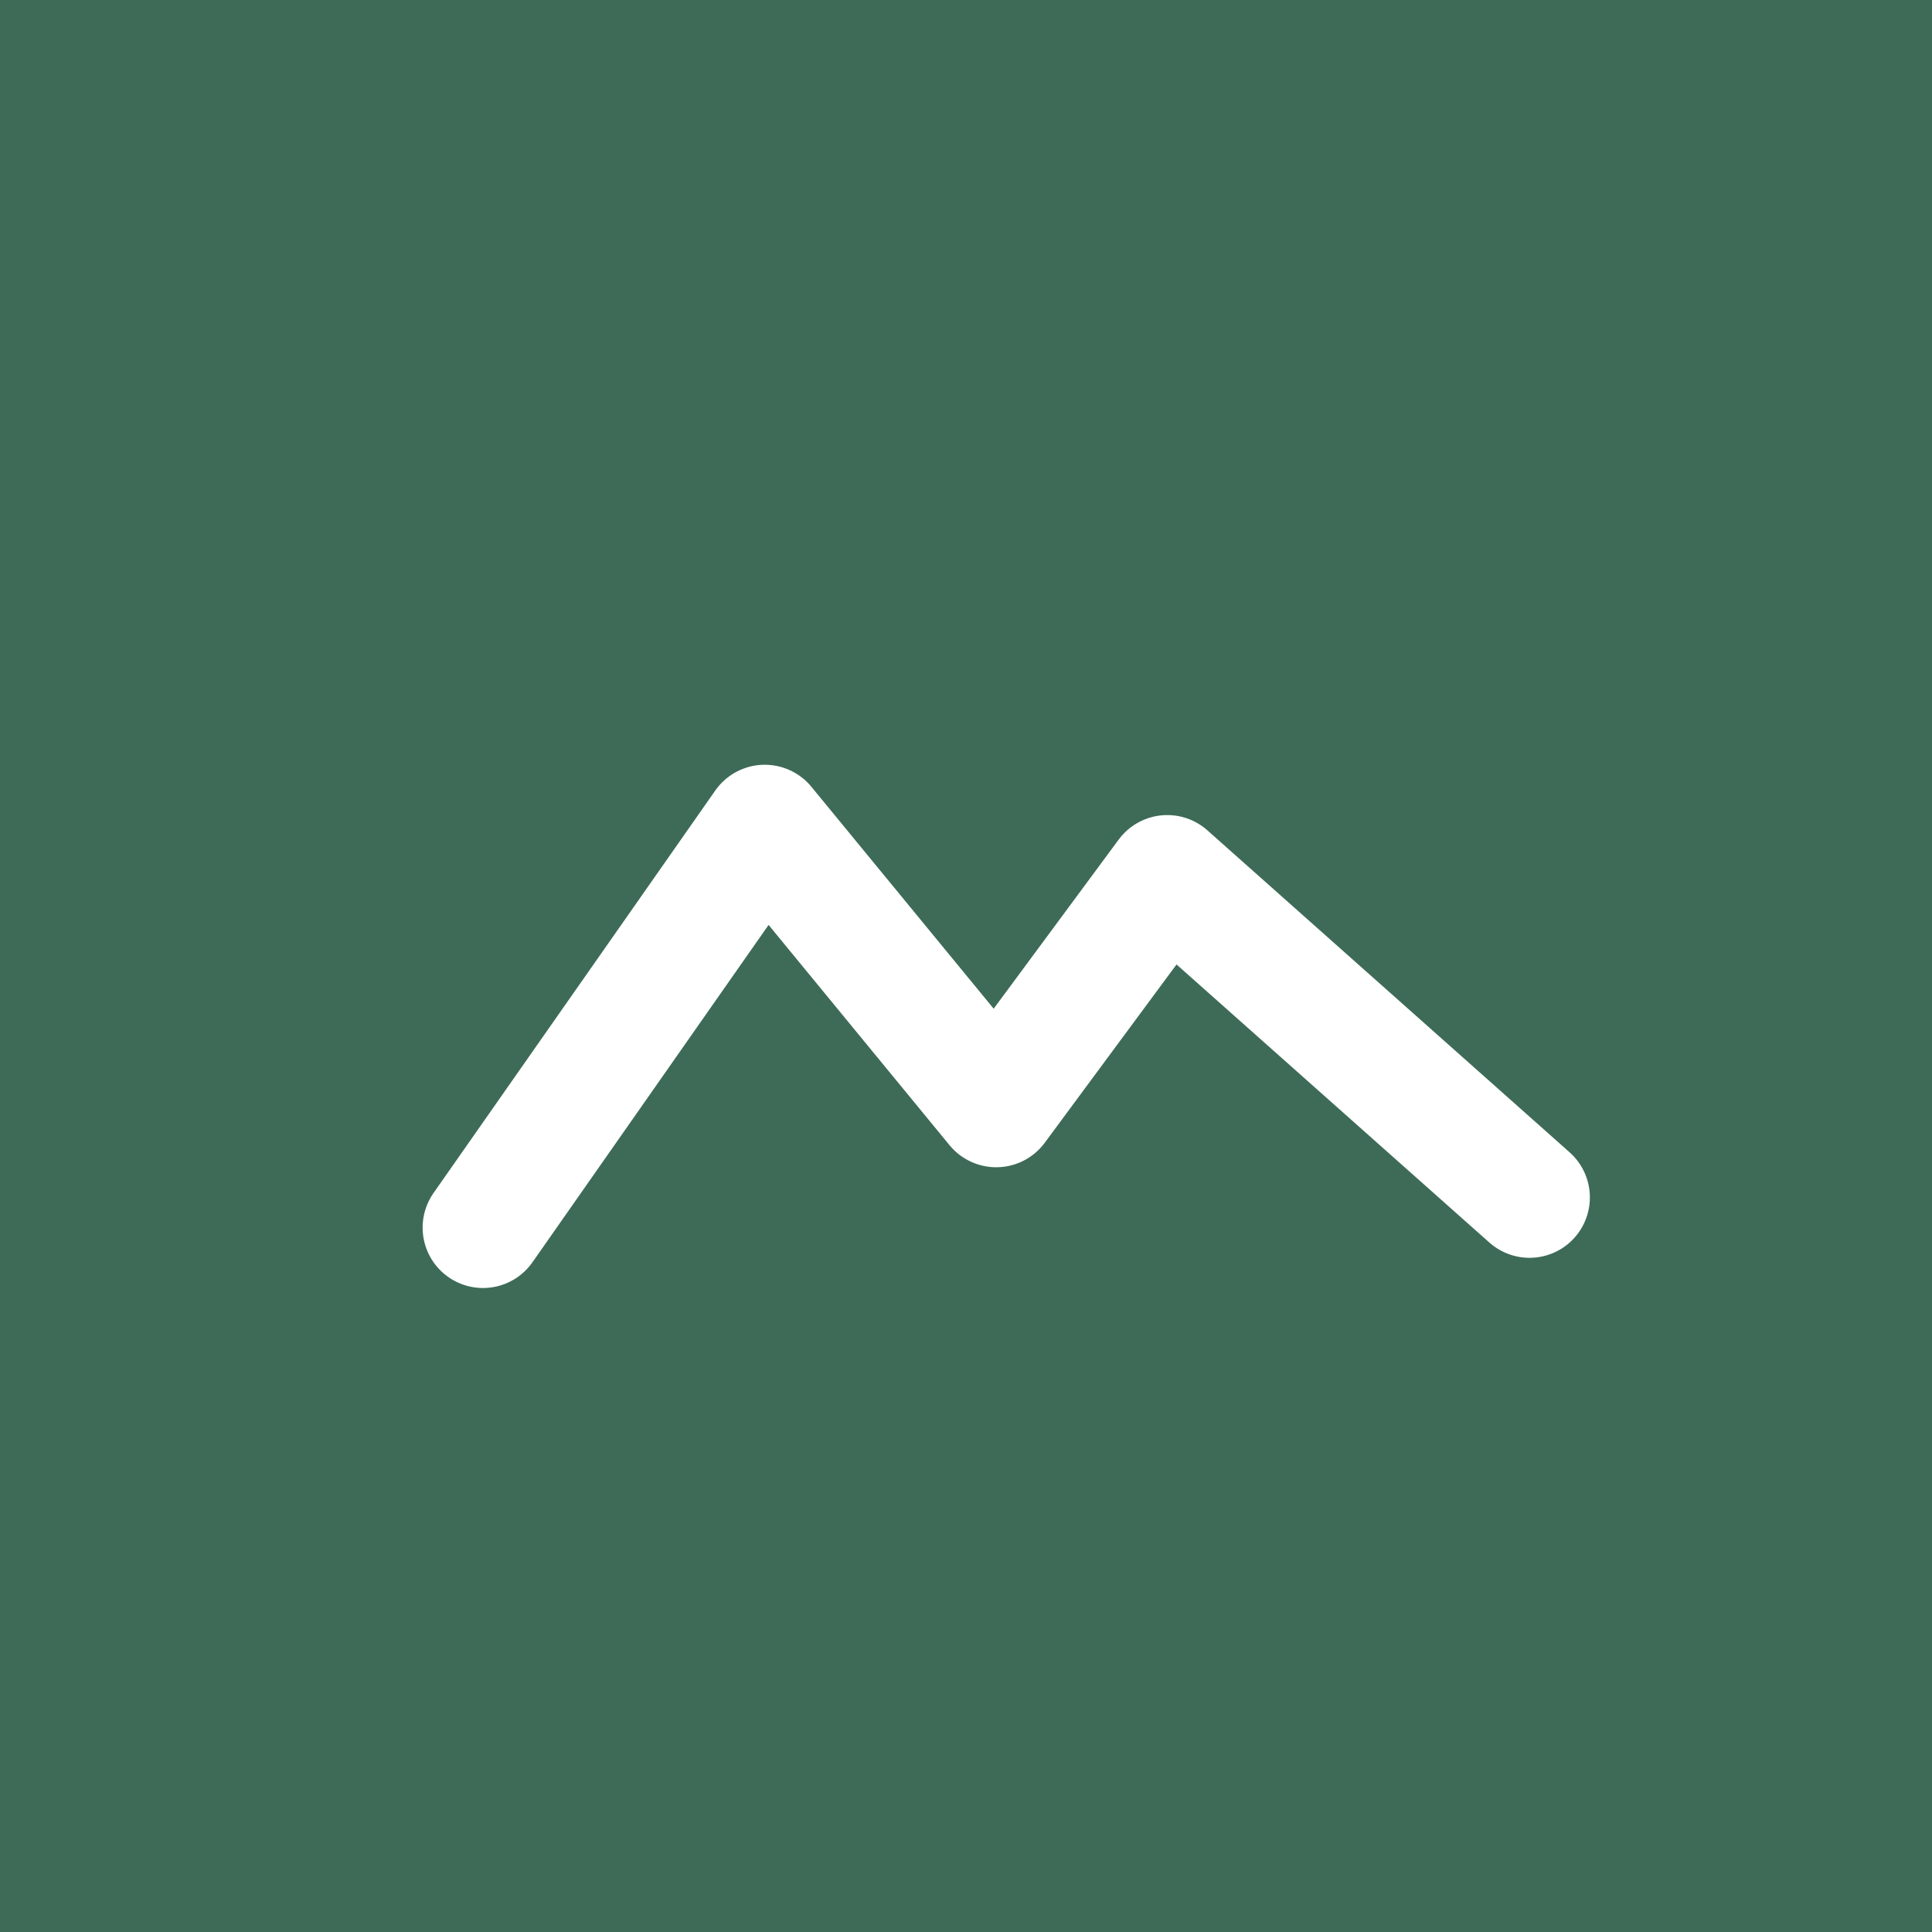
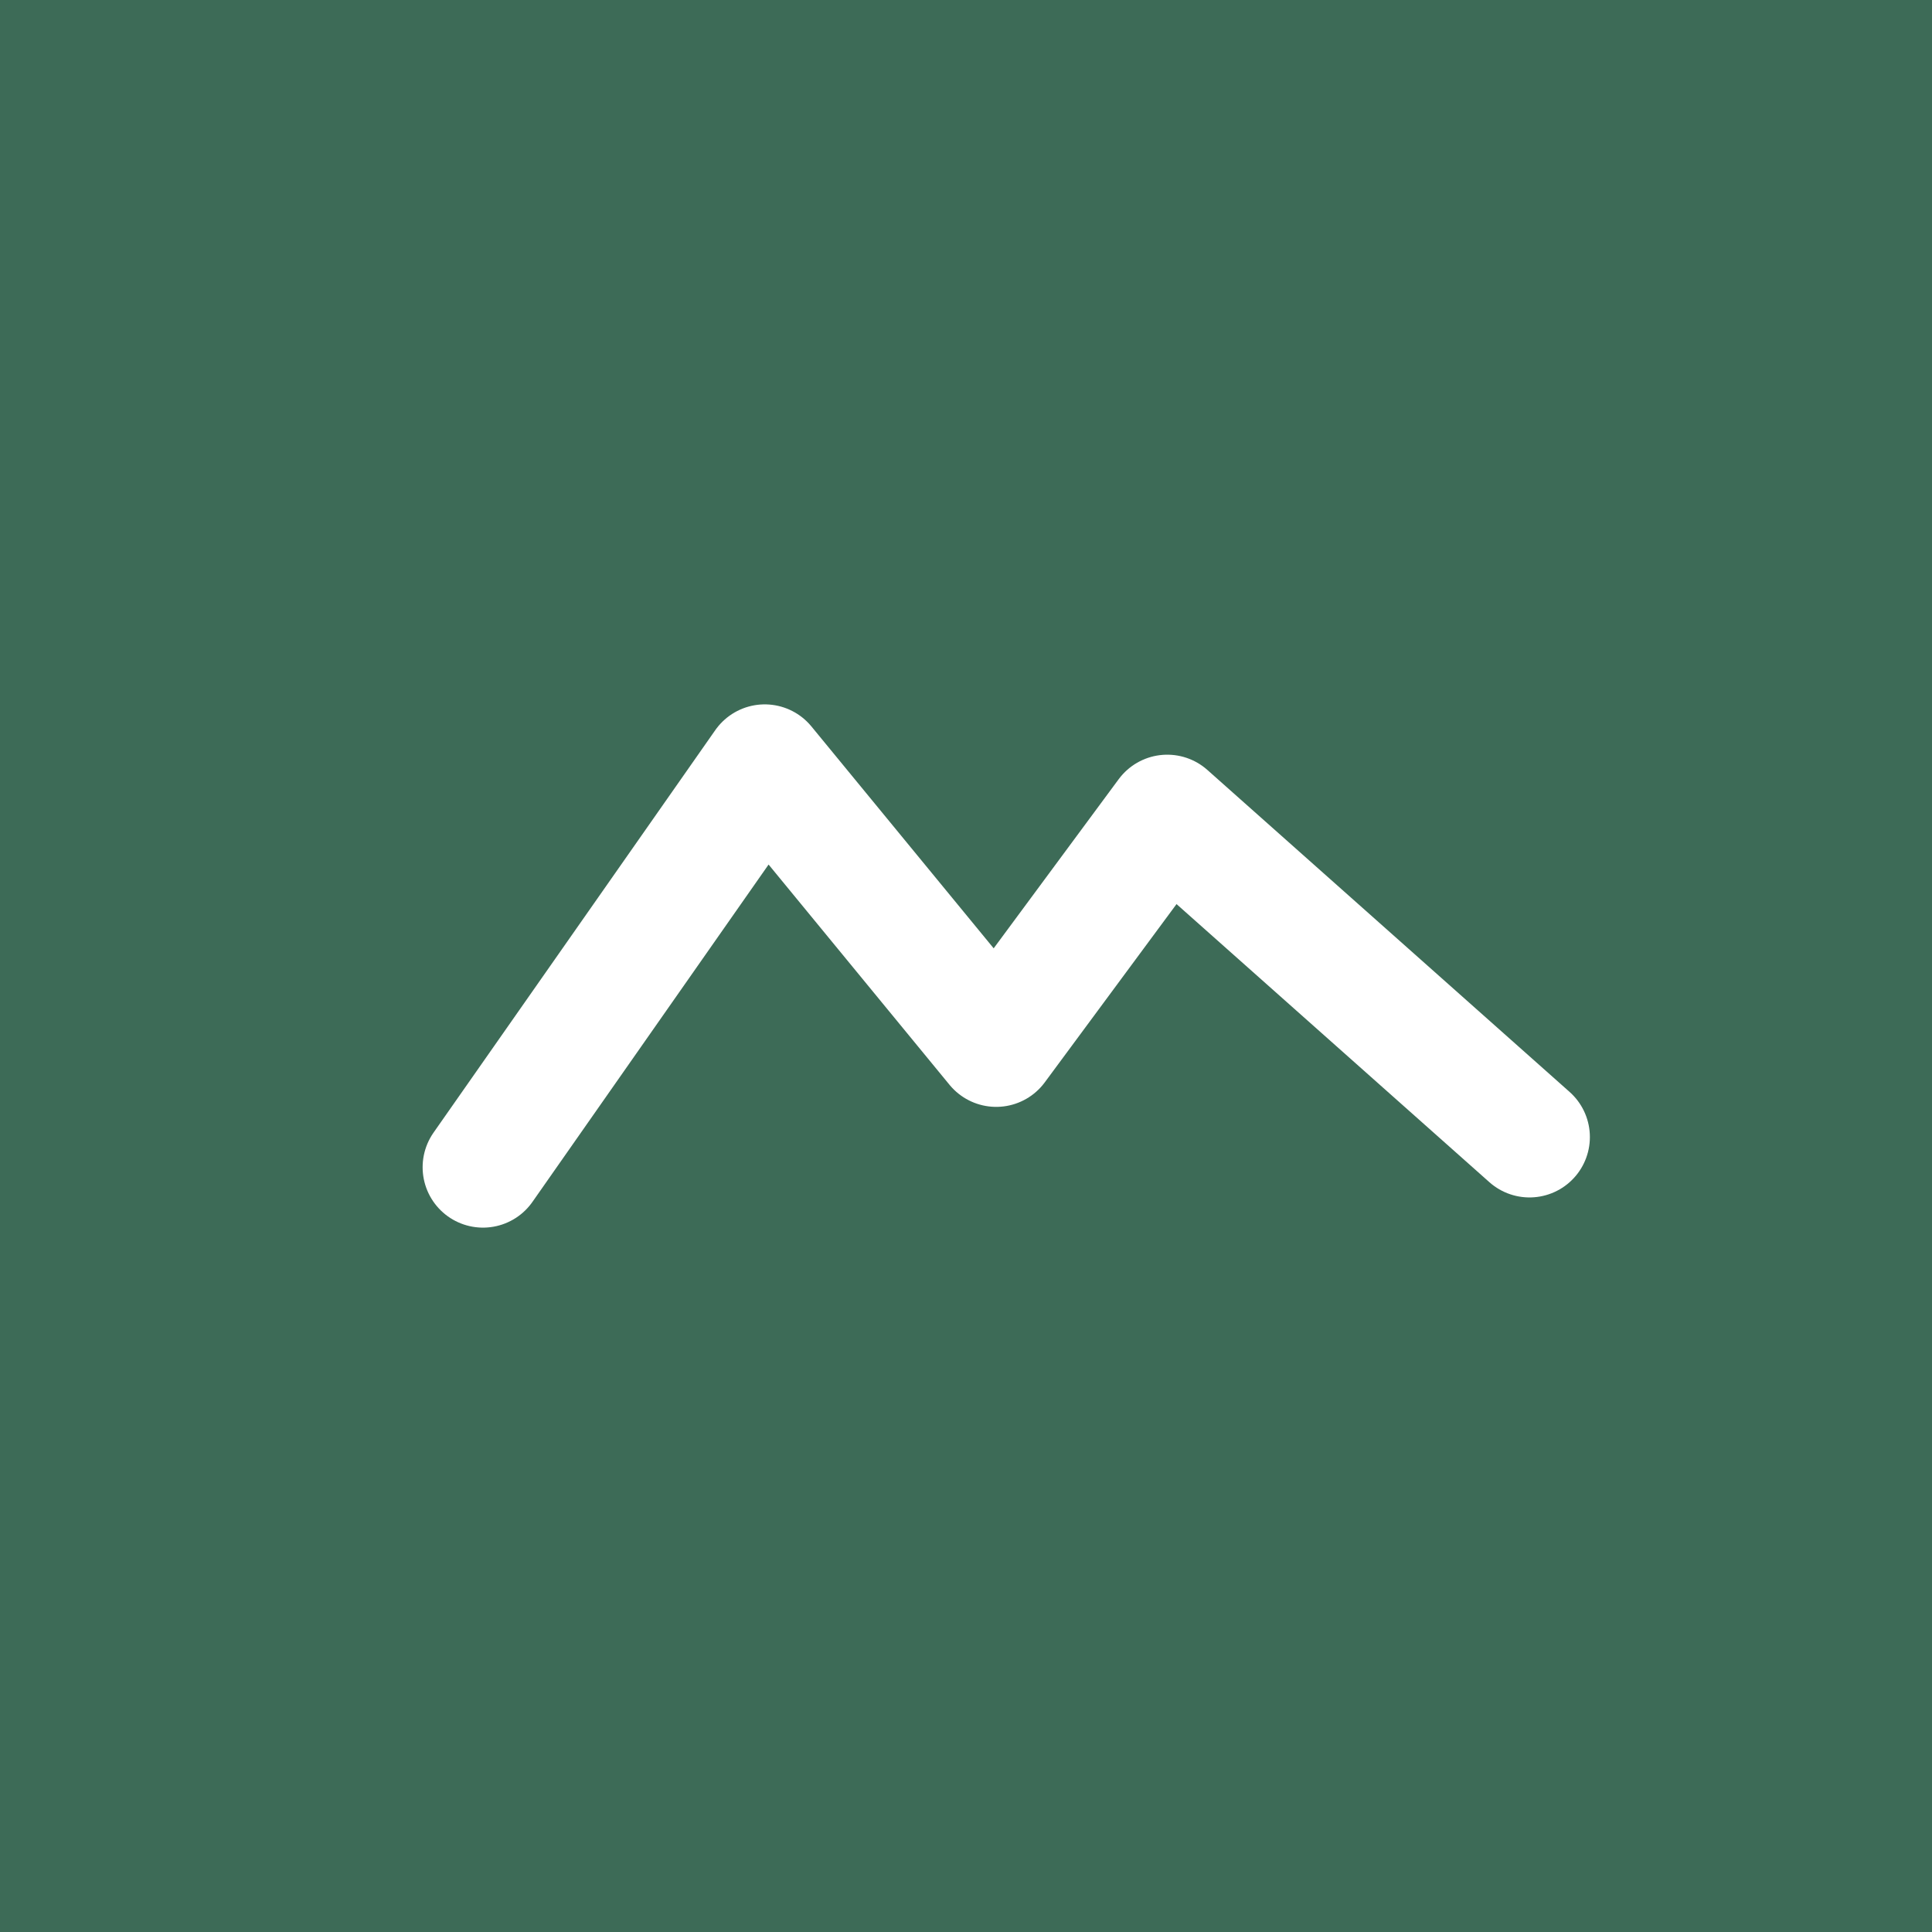
<svg xmlns="http://www.w3.org/2000/svg" viewBox="0 0 192 192" width="192" height="192">
  <rect width="192" height="192" fill="#3D6B57" />
-   <path d="M48 122l28-40 23 28 17-23 36 32" fill="none" stroke="#FFFFFF" stroke-width="12" stroke-linecap="round" stroke-linejoin="round" />
+   <path d="M48 116l28-40 23 28 17-23 36 32" fill="none" stroke="#FFFFFF" stroke-width="12" stroke-linecap="round" stroke-linejoin="round" />
</svg>
